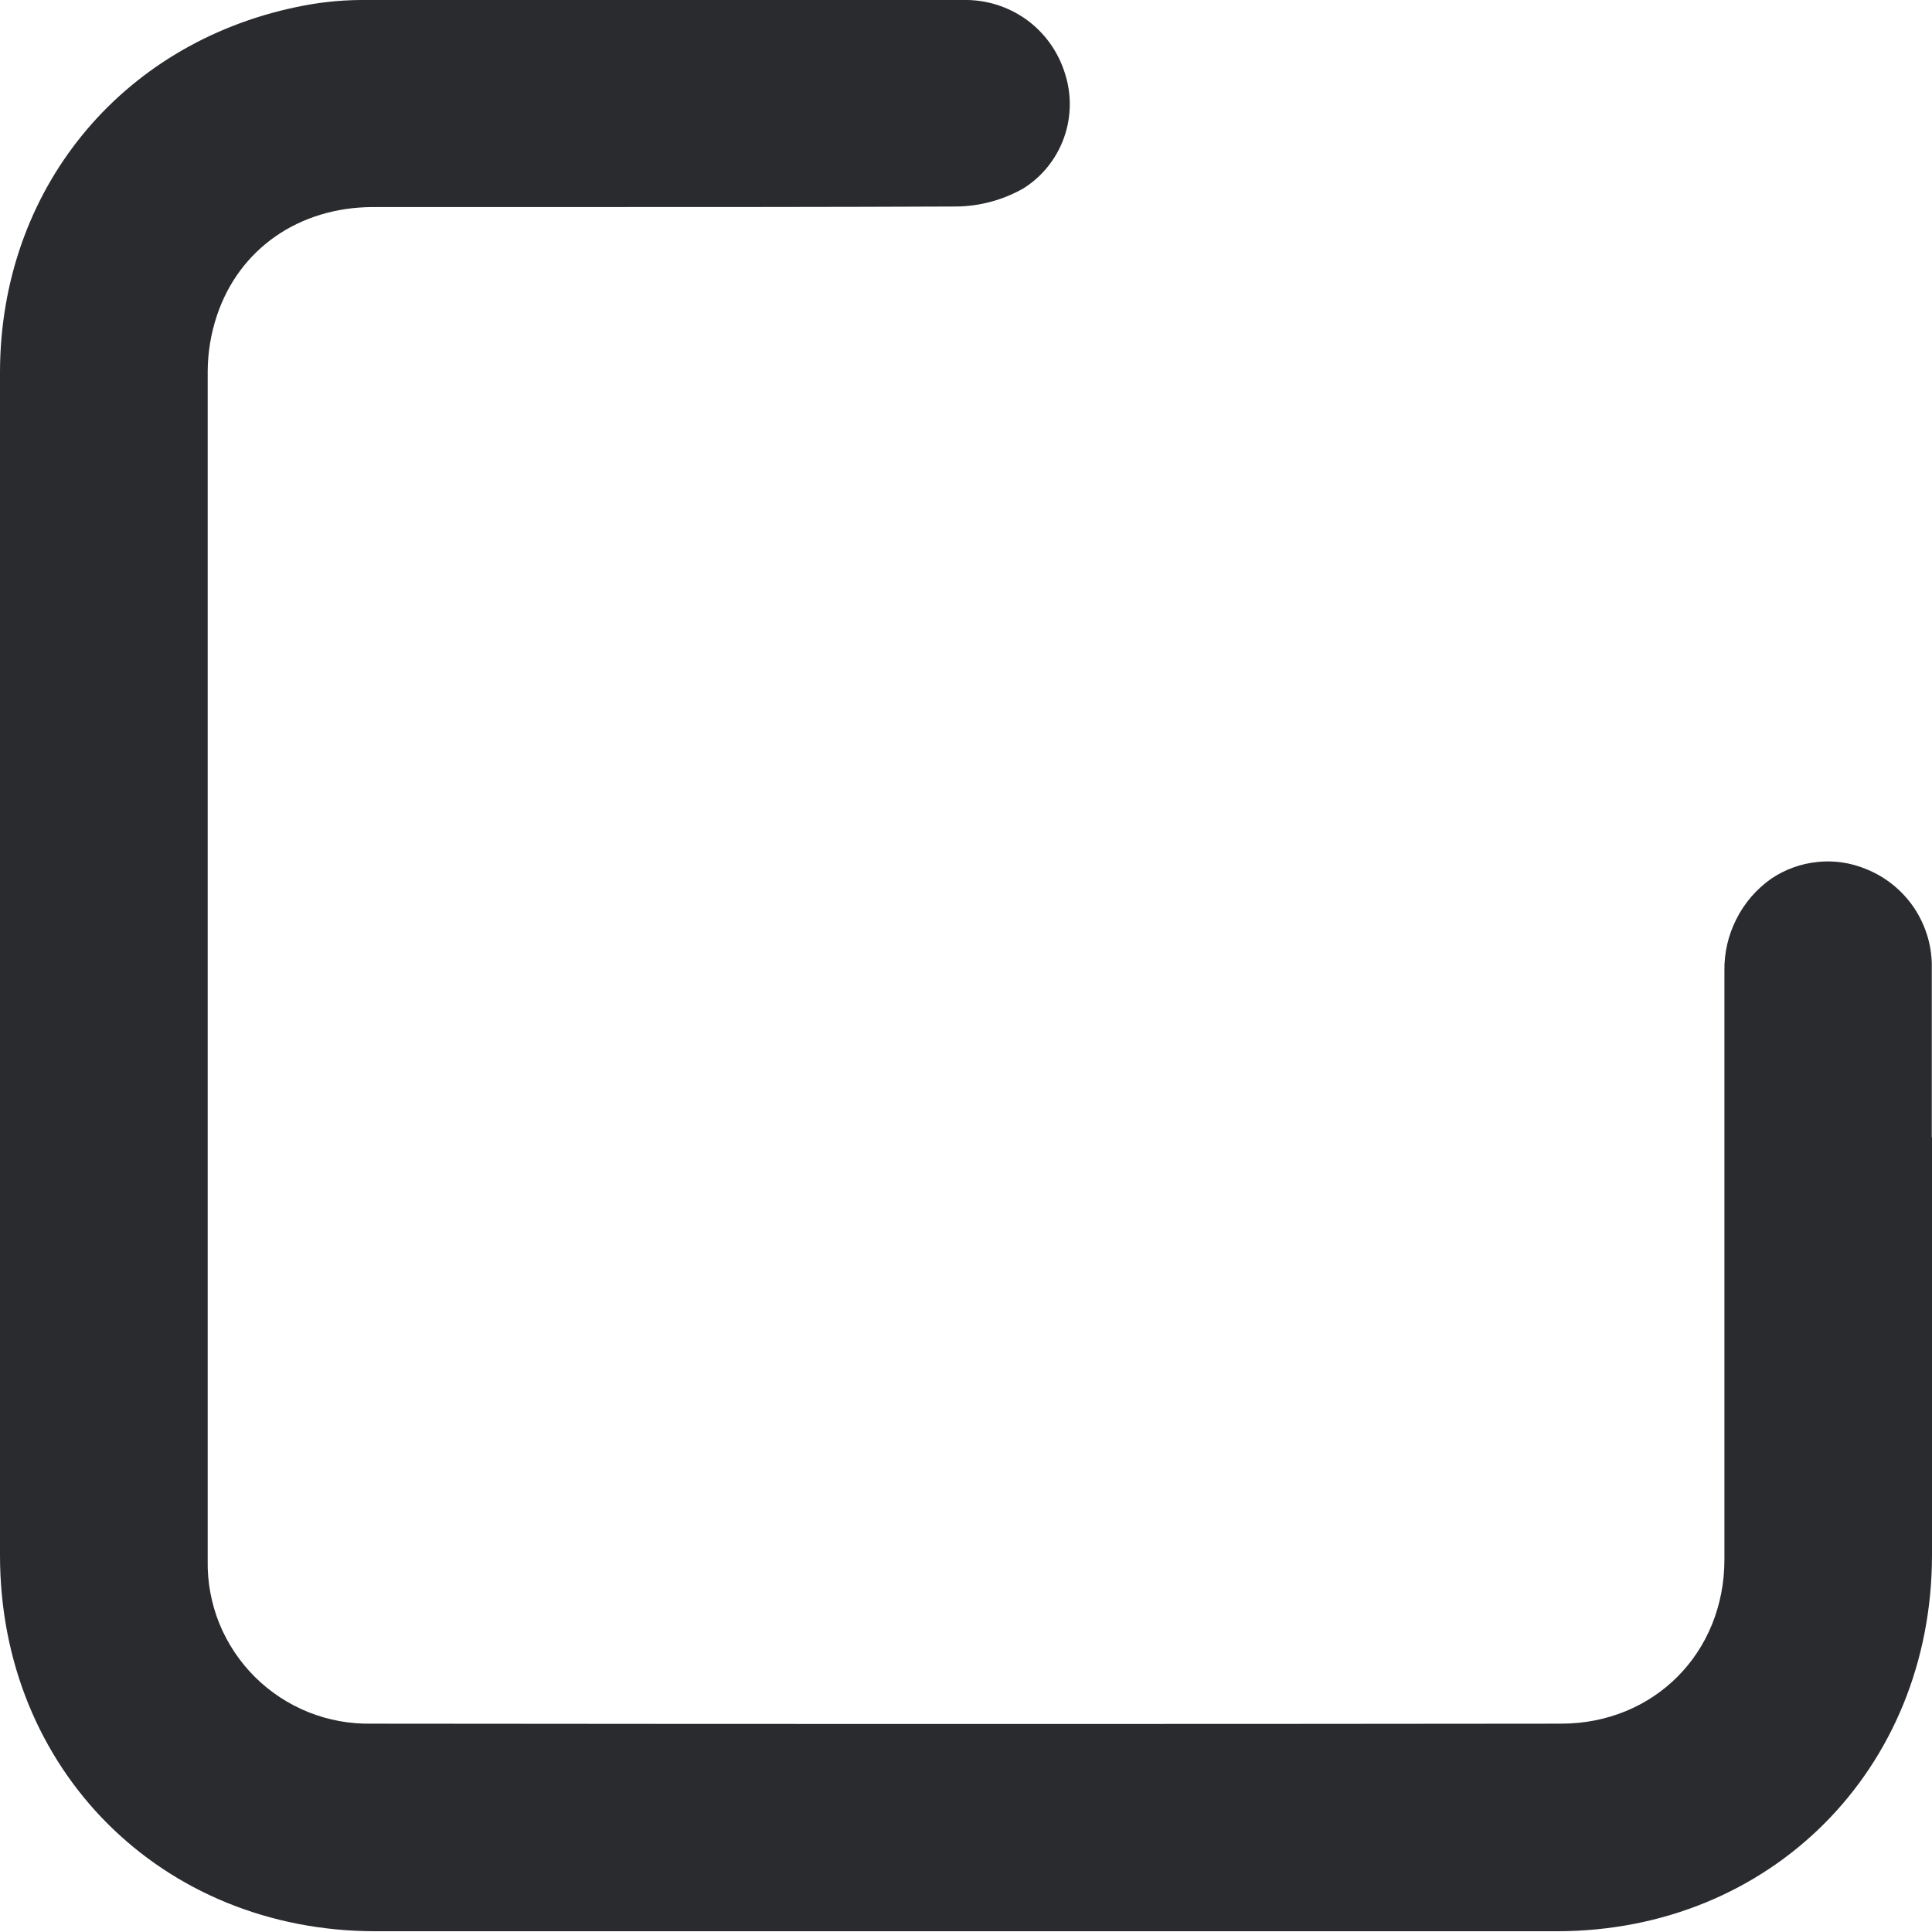
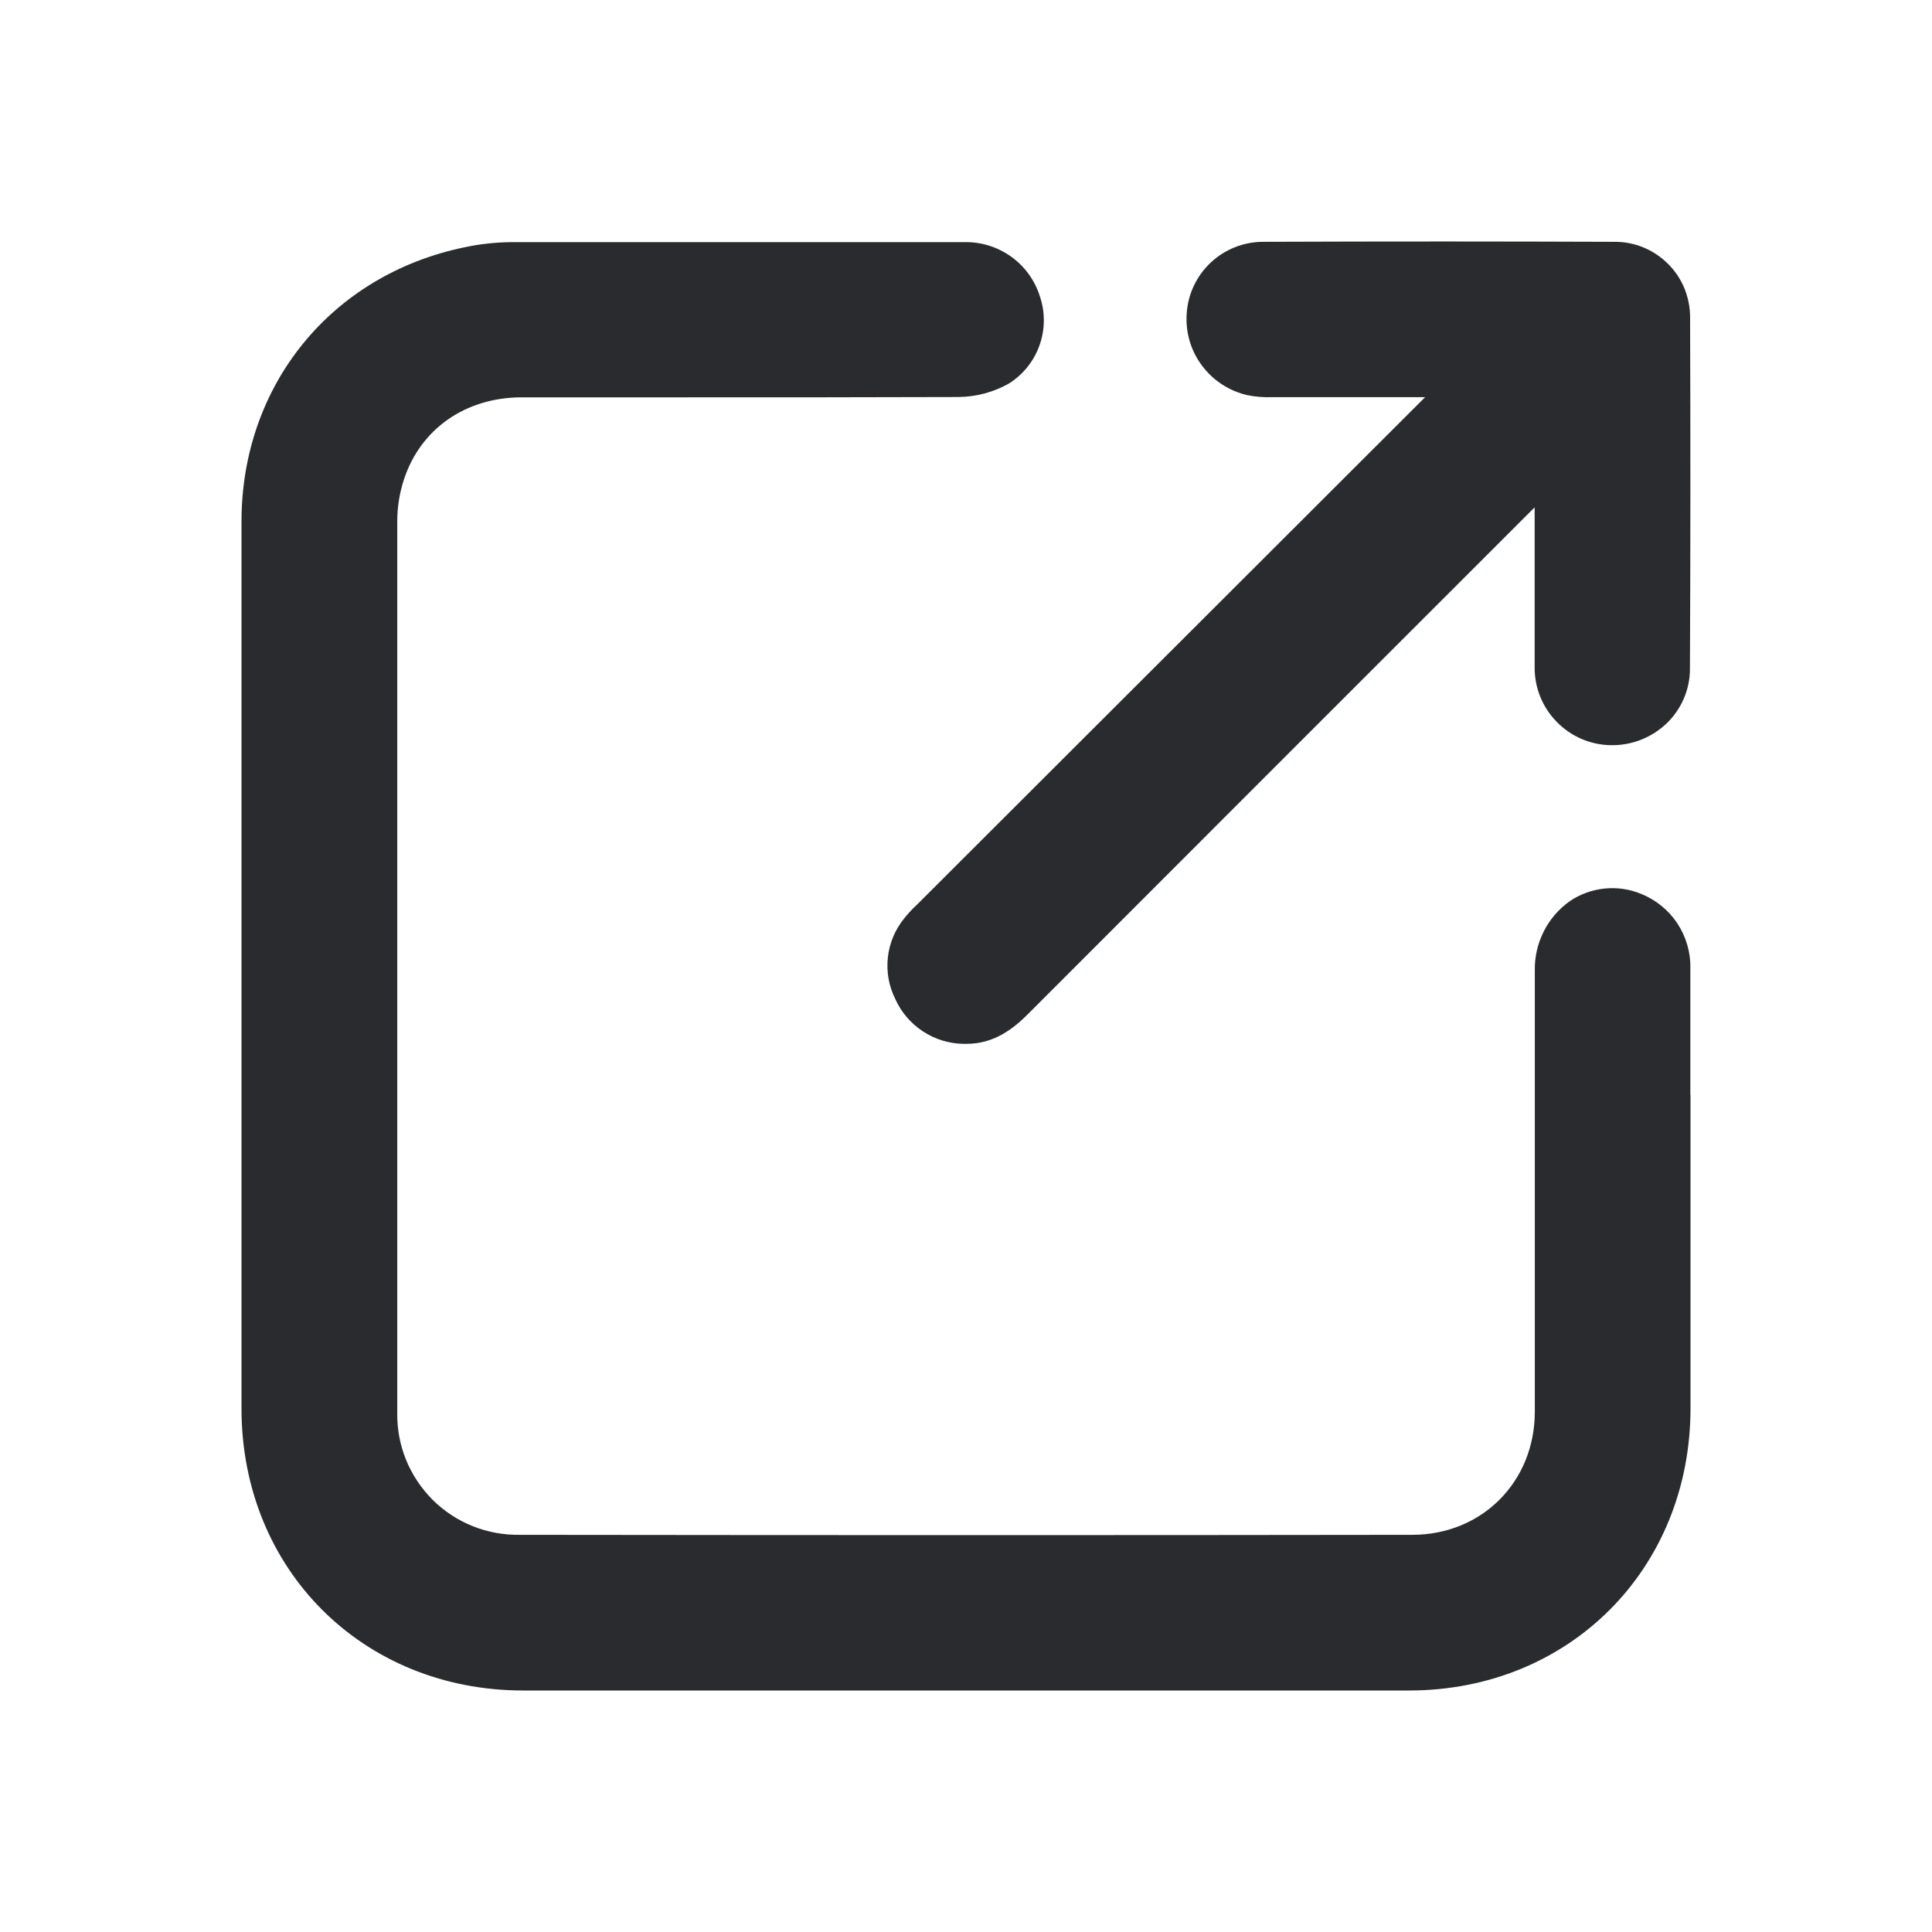
- <svg xmlns="http://www.w3.org/2000/svg" width="18" height="18" viewBox="0 0 18 18" fill="none">
-   <path d="M17.998 10.598C17.998 10.074 17.998 9.549 17.998 9.024C18.003 8.825 17.946 8.63 17.837 8.464C17.727 8.298 17.569 8.17 17.384 8.096C17.241 8.037 17.085 8.014 16.931 8.031C16.776 8.047 16.628 8.101 16.5 8.188C16.363 8.285 16.252 8.414 16.177 8.564C16.101 8.714 16.063 8.879 16.066 9.047C16.066 9.749 16.066 10.45 16.066 11.151C16.066 12.258 16.066 13.403 16.066 14.529C16.066 15.4 15.41 16.058 14.546 16.059C11.014 16.063 7.388 16.063 3.463 16.059C3.262 16.063 3.061 16.027 2.874 15.952C2.687 15.877 2.517 15.765 2.374 15.623C2.232 15.481 2.119 15.312 2.043 15.125C1.968 14.938 1.931 14.738 1.935 14.537C1.935 10.825 1.935 7.101 1.935 3.457C1.936 3.282 1.965 3.109 2.02 2.943C2.227 2.319 2.784 1.931 3.475 1.929H5.501C6.615 1.929 7.767 1.929 8.904 1.924C9.124 1.923 9.34 1.865 9.532 1.757C9.709 1.647 9.843 1.479 9.913 1.283C9.983 1.087 9.985 0.872 9.919 0.675C9.855 0.475 9.729 0.301 9.558 0.179C9.387 0.058 9.181 -0.005 8.972 0C7.187 0 5.282 0 3.352 0C3.155 0.002 2.958 0.024 2.765 0.065C1.114 0.409 0.002 1.777 0 3.468C0 4.757 0 6.044 0 7.33V10.661C0 11.938 0 13.214 0 14.491C0 16.486 1.504 17.991 3.496 17.993H9H14.503C16.493 17.993 17.997 16.486 18 14.492C18 13.733 18 12.973 18 12.214V10.598H17.998Z" fill="#2A2B2E" />
+ <svg xmlns="http://www.w3.org/2000/svg" width="24" height="24" viewBox="0 0 24 24" fill="none">
+   <path d="M20.998 13.606C20.998 13.081 20.998 12.557 20.998 12.031C21.003 11.832 20.946 11.637 20.837 11.471C20.727 11.305 20.569 11.177 20.384 11.103C20.241 11.044 20.085 11.022 19.931 11.038C19.776 11.054 19.628 11.108 19.5 11.195C19.363 11.292 19.252 11.421 19.177 11.571C19.101 11.721 19.063 11.887 19.066 12.054C19.066 12.756 19.066 13.457 19.066 14.158C19.066 15.265 19.066 16.41 19.066 17.536C19.066 18.407 18.41 19.065 17.546 19.066C14.014 19.071 10.388 19.071 6.463 19.066C6.262 19.07 6.061 19.034 5.874 18.959C5.687 18.885 5.517 18.773 5.374 18.631C5.232 18.488 5.119 18.319 5.043 18.132C4.968 17.946 4.931 17.745 4.935 17.544C4.935 13.832 4.935 10.108 4.935 6.464C4.936 6.289 4.965 6.116 5.02 5.95C5.227 5.326 5.784 4.938 6.475 4.936H8.501C9.615 4.936 10.767 4.936 11.905 4.932C12.124 4.93 12.34 4.873 12.532 4.765C12.709 4.654 12.843 4.487 12.913 4.29C12.983 4.094 12.985 3.88 12.918 3.682C12.855 3.482 12.729 3.308 12.558 3.186C12.387 3.065 12.181 3.002 11.972 3.008C10.187 3.008 8.282 3.008 6.352 3.008C6.155 3.01 5.958 3.031 5.765 3.073C4.114 3.417 3.002 4.784 3 6.475C3 7.764 3 9.051 3 10.337V13.668C3 14.945 3 16.221 3 17.498C3 19.494 4.504 20.998 6.496 21H12H17.503C19.493 21 20.997 19.494 21 17.499C21 16.74 21 15.98 21 15.221V13.606H20.998Z" fill="#2A2B2E" />
+   <path d="M20.995 3.943C20.995 3.82 20.971 3.698 20.925 3.583C20.878 3.469 20.809 3.365 20.721 3.278C20.634 3.191 20.53 3.121 20.416 3.074C20.302 3.027 20.18 3.003 20.056 3.004C18.692 2.999 17.263 2.998 15.691 3.004C15.45 3.004 15.218 3.096 15.042 3.26C14.866 3.424 14.758 3.65 14.742 3.89C14.724 4.123 14.791 4.354 14.931 4.541C15.07 4.728 15.272 4.859 15.5 4.91C15.598 4.929 15.698 4.937 15.797 4.934H15.823C16.45 4.934 17.076 4.934 17.703 4.934C15.603 7.03 13.505 9.126 11.406 11.223L11.375 11.253C11.322 11.303 11.273 11.357 11.228 11.414C11.117 11.552 11.048 11.72 11.029 11.896C11.01 12.072 11.042 12.25 11.121 12.409C11.194 12.573 11.314 12.713 11.465 12.812C11.615 12.911 11.791 12.965 11.972 12.967H12.007C12.355 12.967 12.594 12.772 12.766 12.601C14.847 10.518 16.929 8.436 19.011 6.355L19.064 6.303V6.453C19.064 7.054 19.064 7.676 19.064 8.289C19.062 8.543 19.161 8.787 19.339 8.968C19.517 9.15 19.759 9.254 20.013 9.257C20.273 9.261 20.523 9.161 20.709 8.981C20.799 8.893 20.87 8.789 20.919 8.673C20.968 8.558 20.993 8.434 20.993 8.309C21 6.857 21 5.389 20.995 3.943Z" fill="#2A2B2E" />
</svg>
